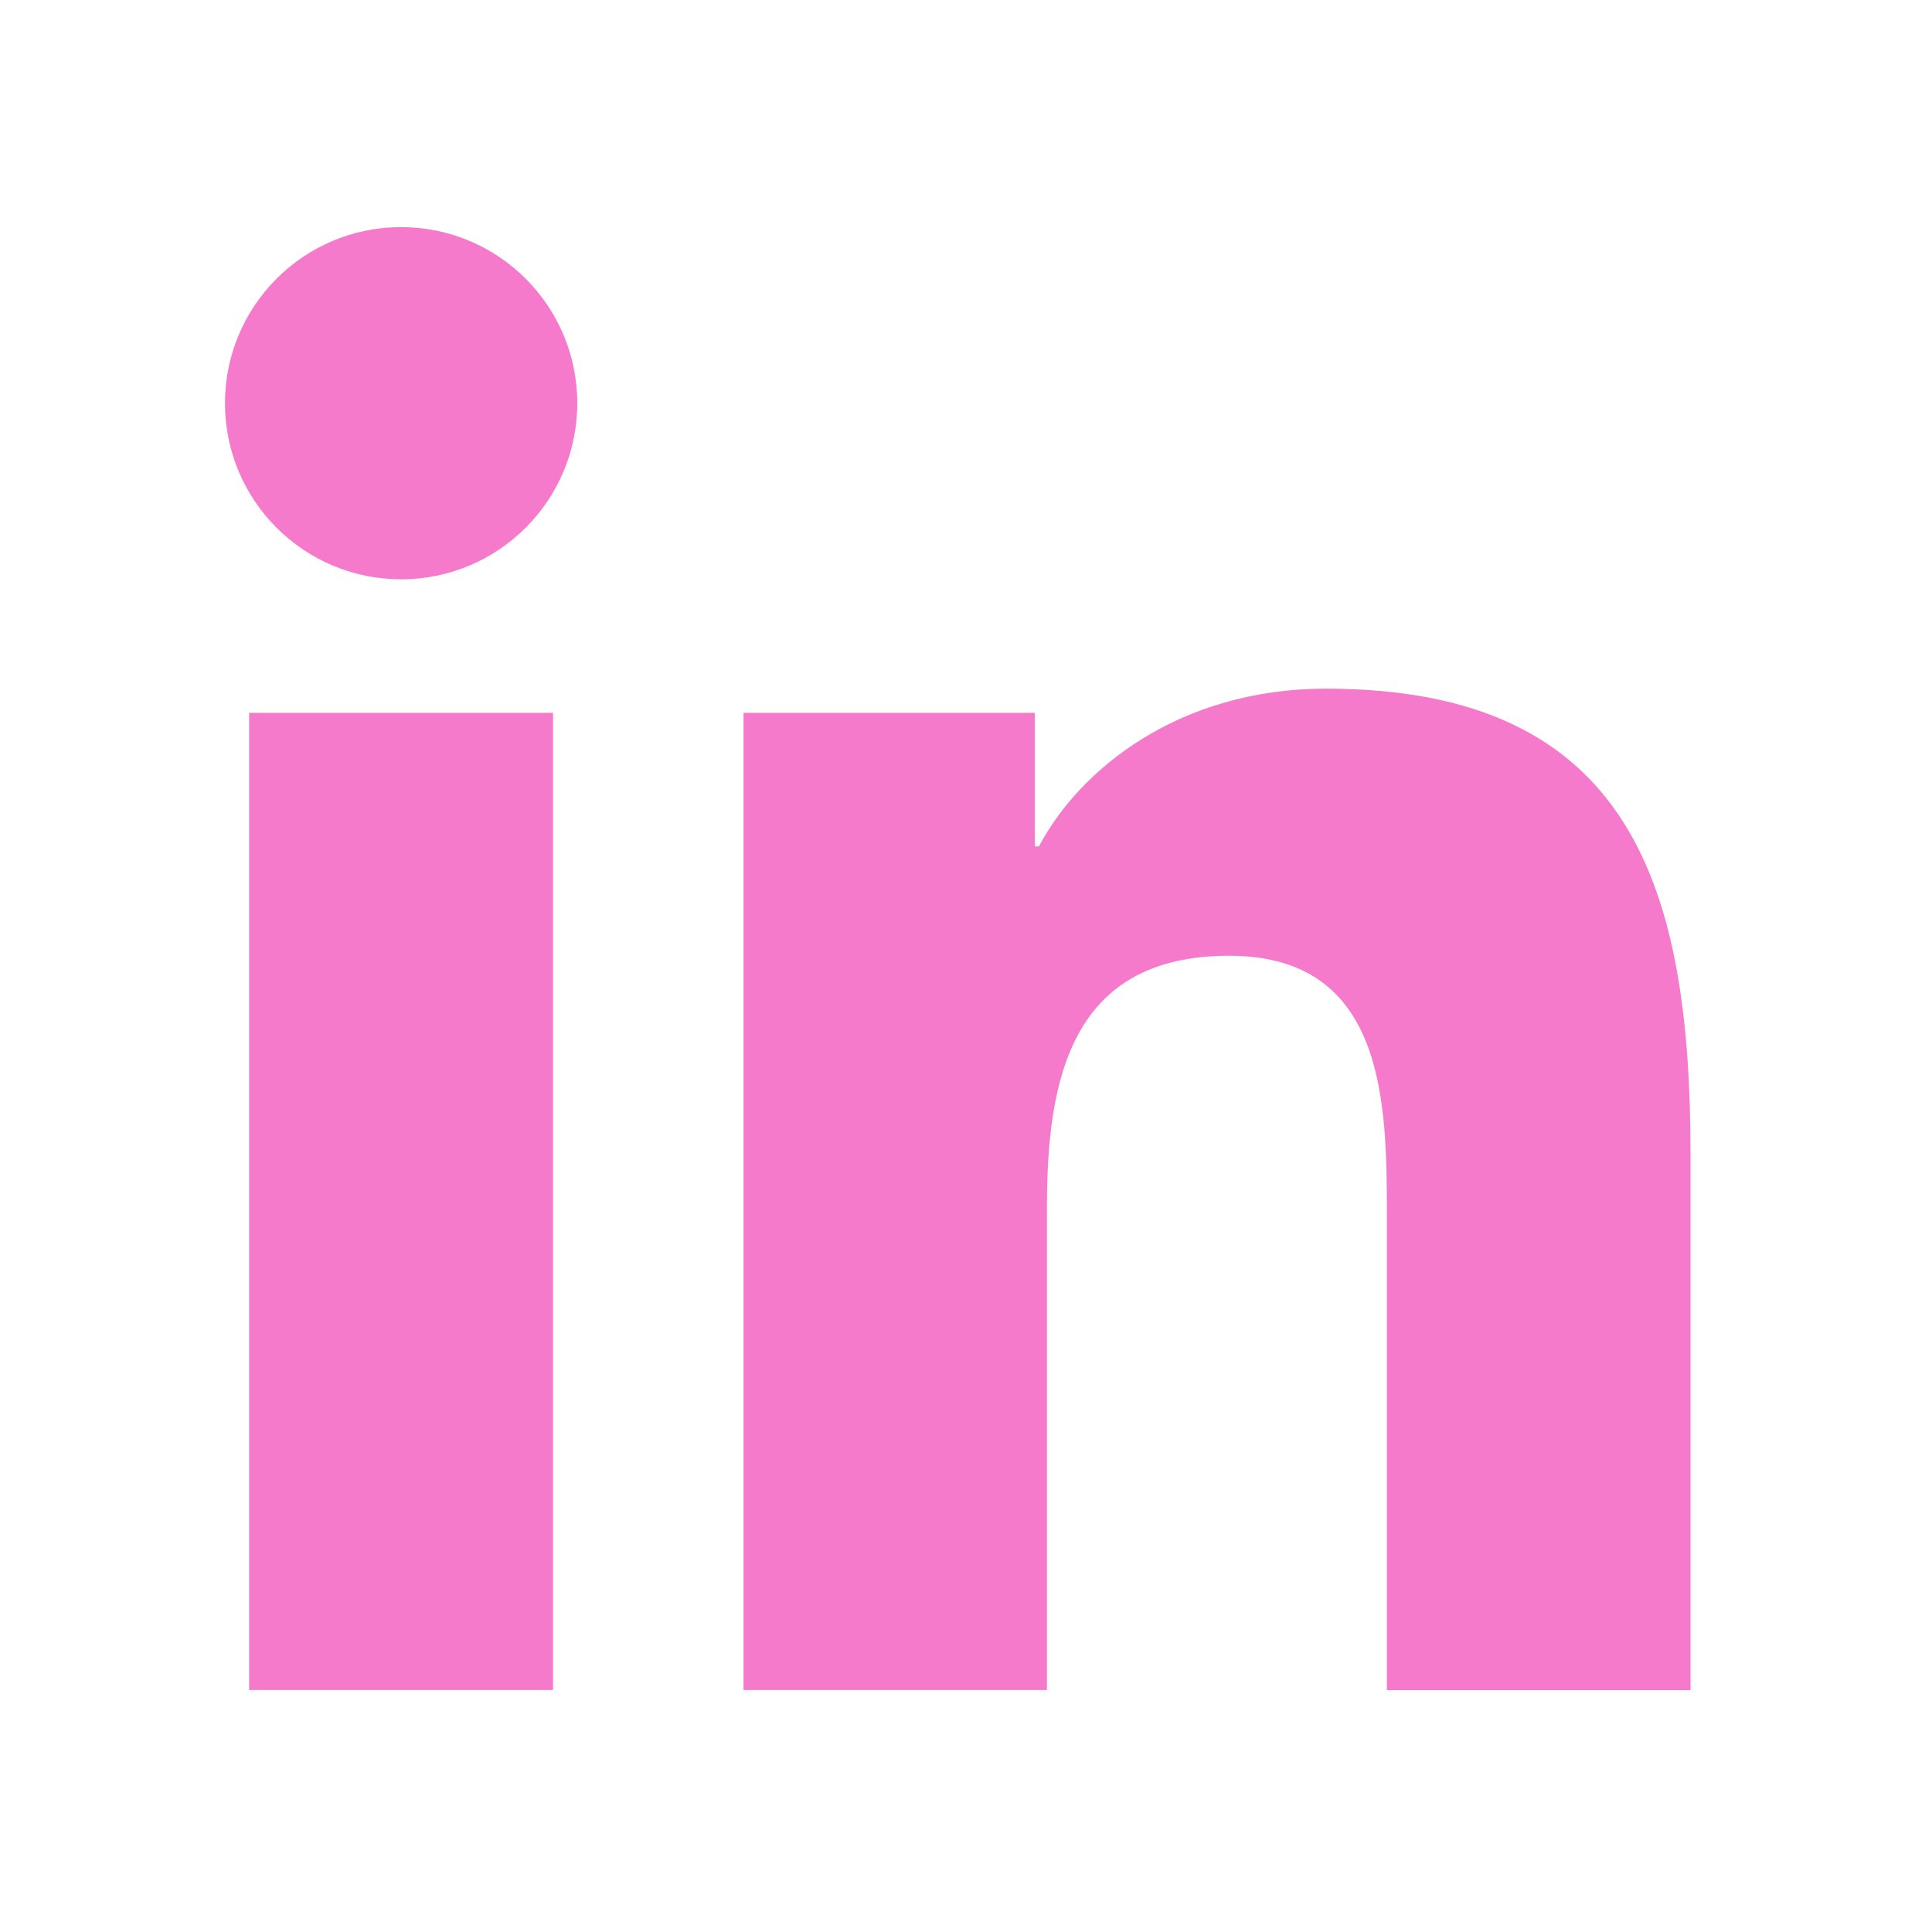
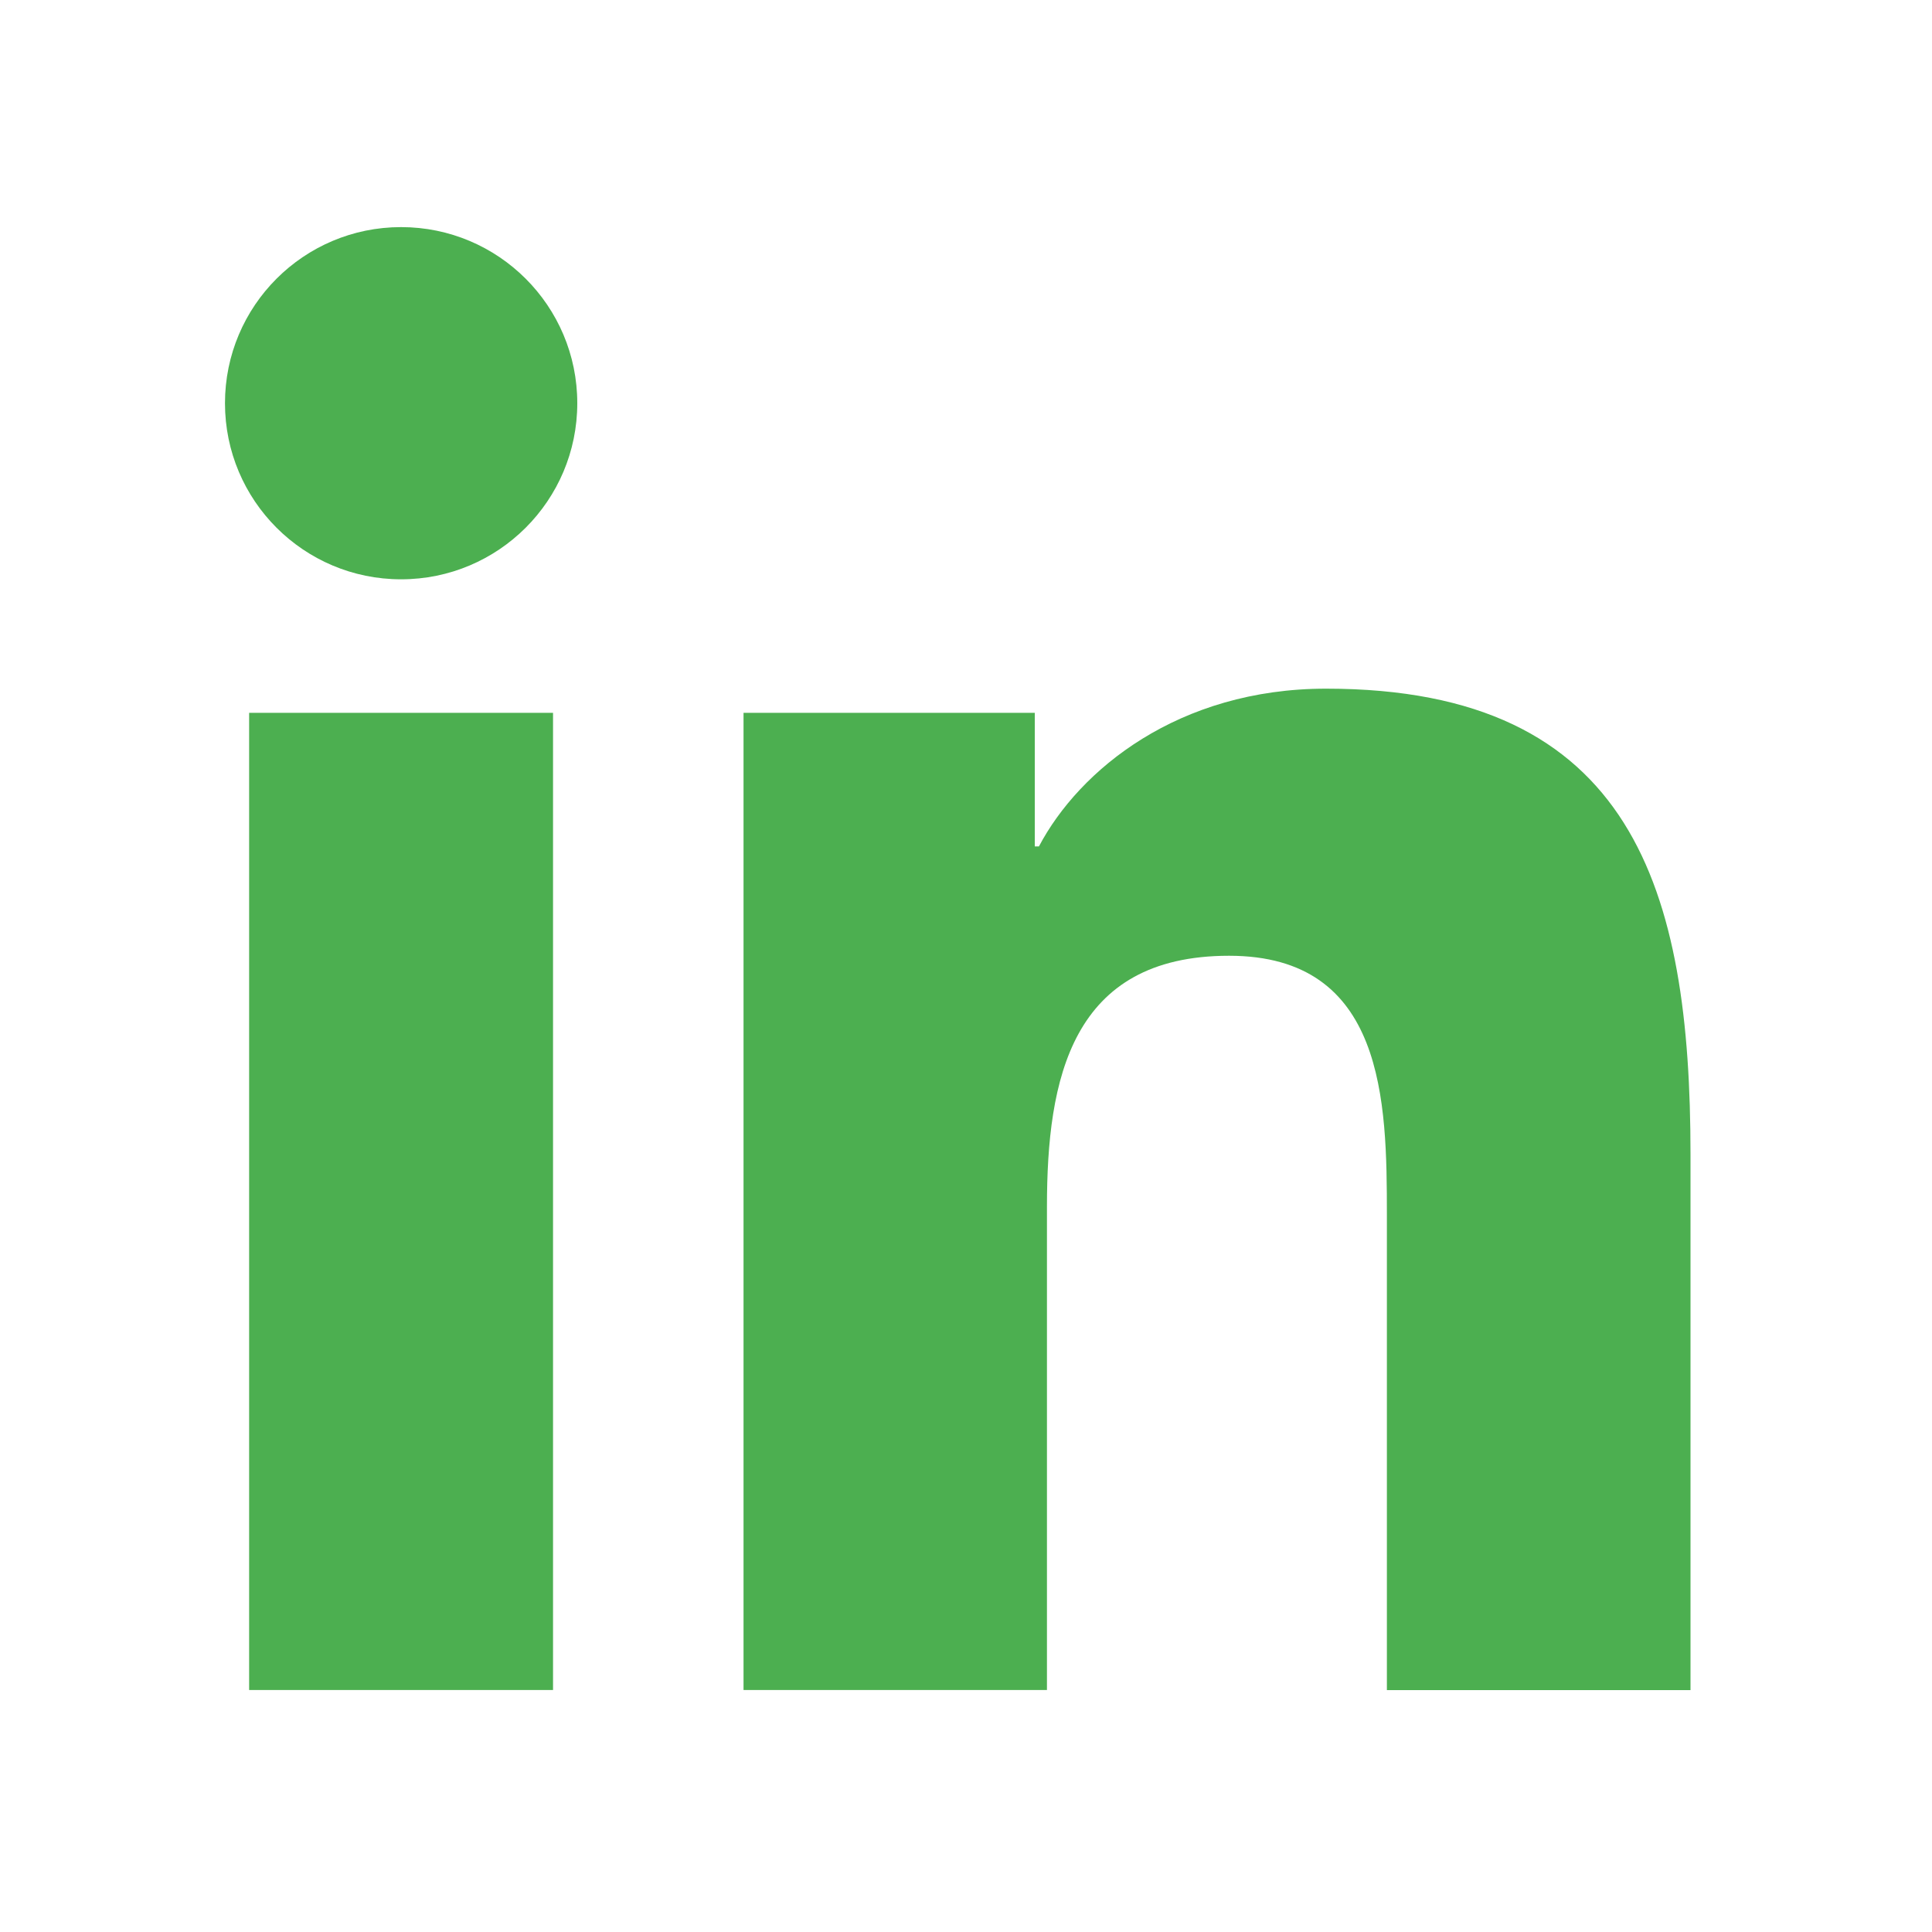
<svg xmlns="http://www.w3.org/2000/svg" width="20" height="20" viewBox="0 0 20 20" fill="none">
-   <path d="M4.152 5.997C5.159 5.997 5.976 5.181 5.976 4.174C5.976 3.167 5.159 2.351 4.152 2.351C3.145 2.351 2.329 3.167 2.329 4.174C2.329 5.181 3.145 5.997 4.152 5.997Z" fill="#F67ACB" />
-   <path d="M7.697 7.379V17.495H10.838V12.492C10.838 11.172 11.087 9.894 12.723 9.894C14.337 9.894 14.357 11.403 14.357 12.576V17.496H17.5V11.948C17.5 9.223 16.913 7.129 13.728 7.129C12.199 7.129 11.174 7.968 10.755 8.762H10.712V7.379H7.697ZM2.579 7.379H5.725V17.495H2.579V7.379Z" fill="#F67ACB" />
+   <path d="M4.152 5.997C5.159 5.997 5.976 5.181 5.976 4.174C5.976 3.167 5.159 2.351 4.152 2.351C3.145 2.351 2.329 3.167 2.329 4.174C2.329 5.181 3.145 5.997 4.152 5.997Z" fill="#4CAF50" />
+   <path d="M7.697 7.379V17.495H10.838V12.492C10.838 11.172 11.087 9.894 12.723 9.894C14.337 9.894 14.357 11.403 14.357 12.576V17.496H17.5V11.948C17.5 9.223 16.913 7.129 13.728 7.129C12.199 7.129 11.174 7.968 10.755 8.762H10.712V7.379H7.697ZM2.579 7.379H5.725V17.495H2.579V7.379Z" fill="#4CAF50" />
</svg>
